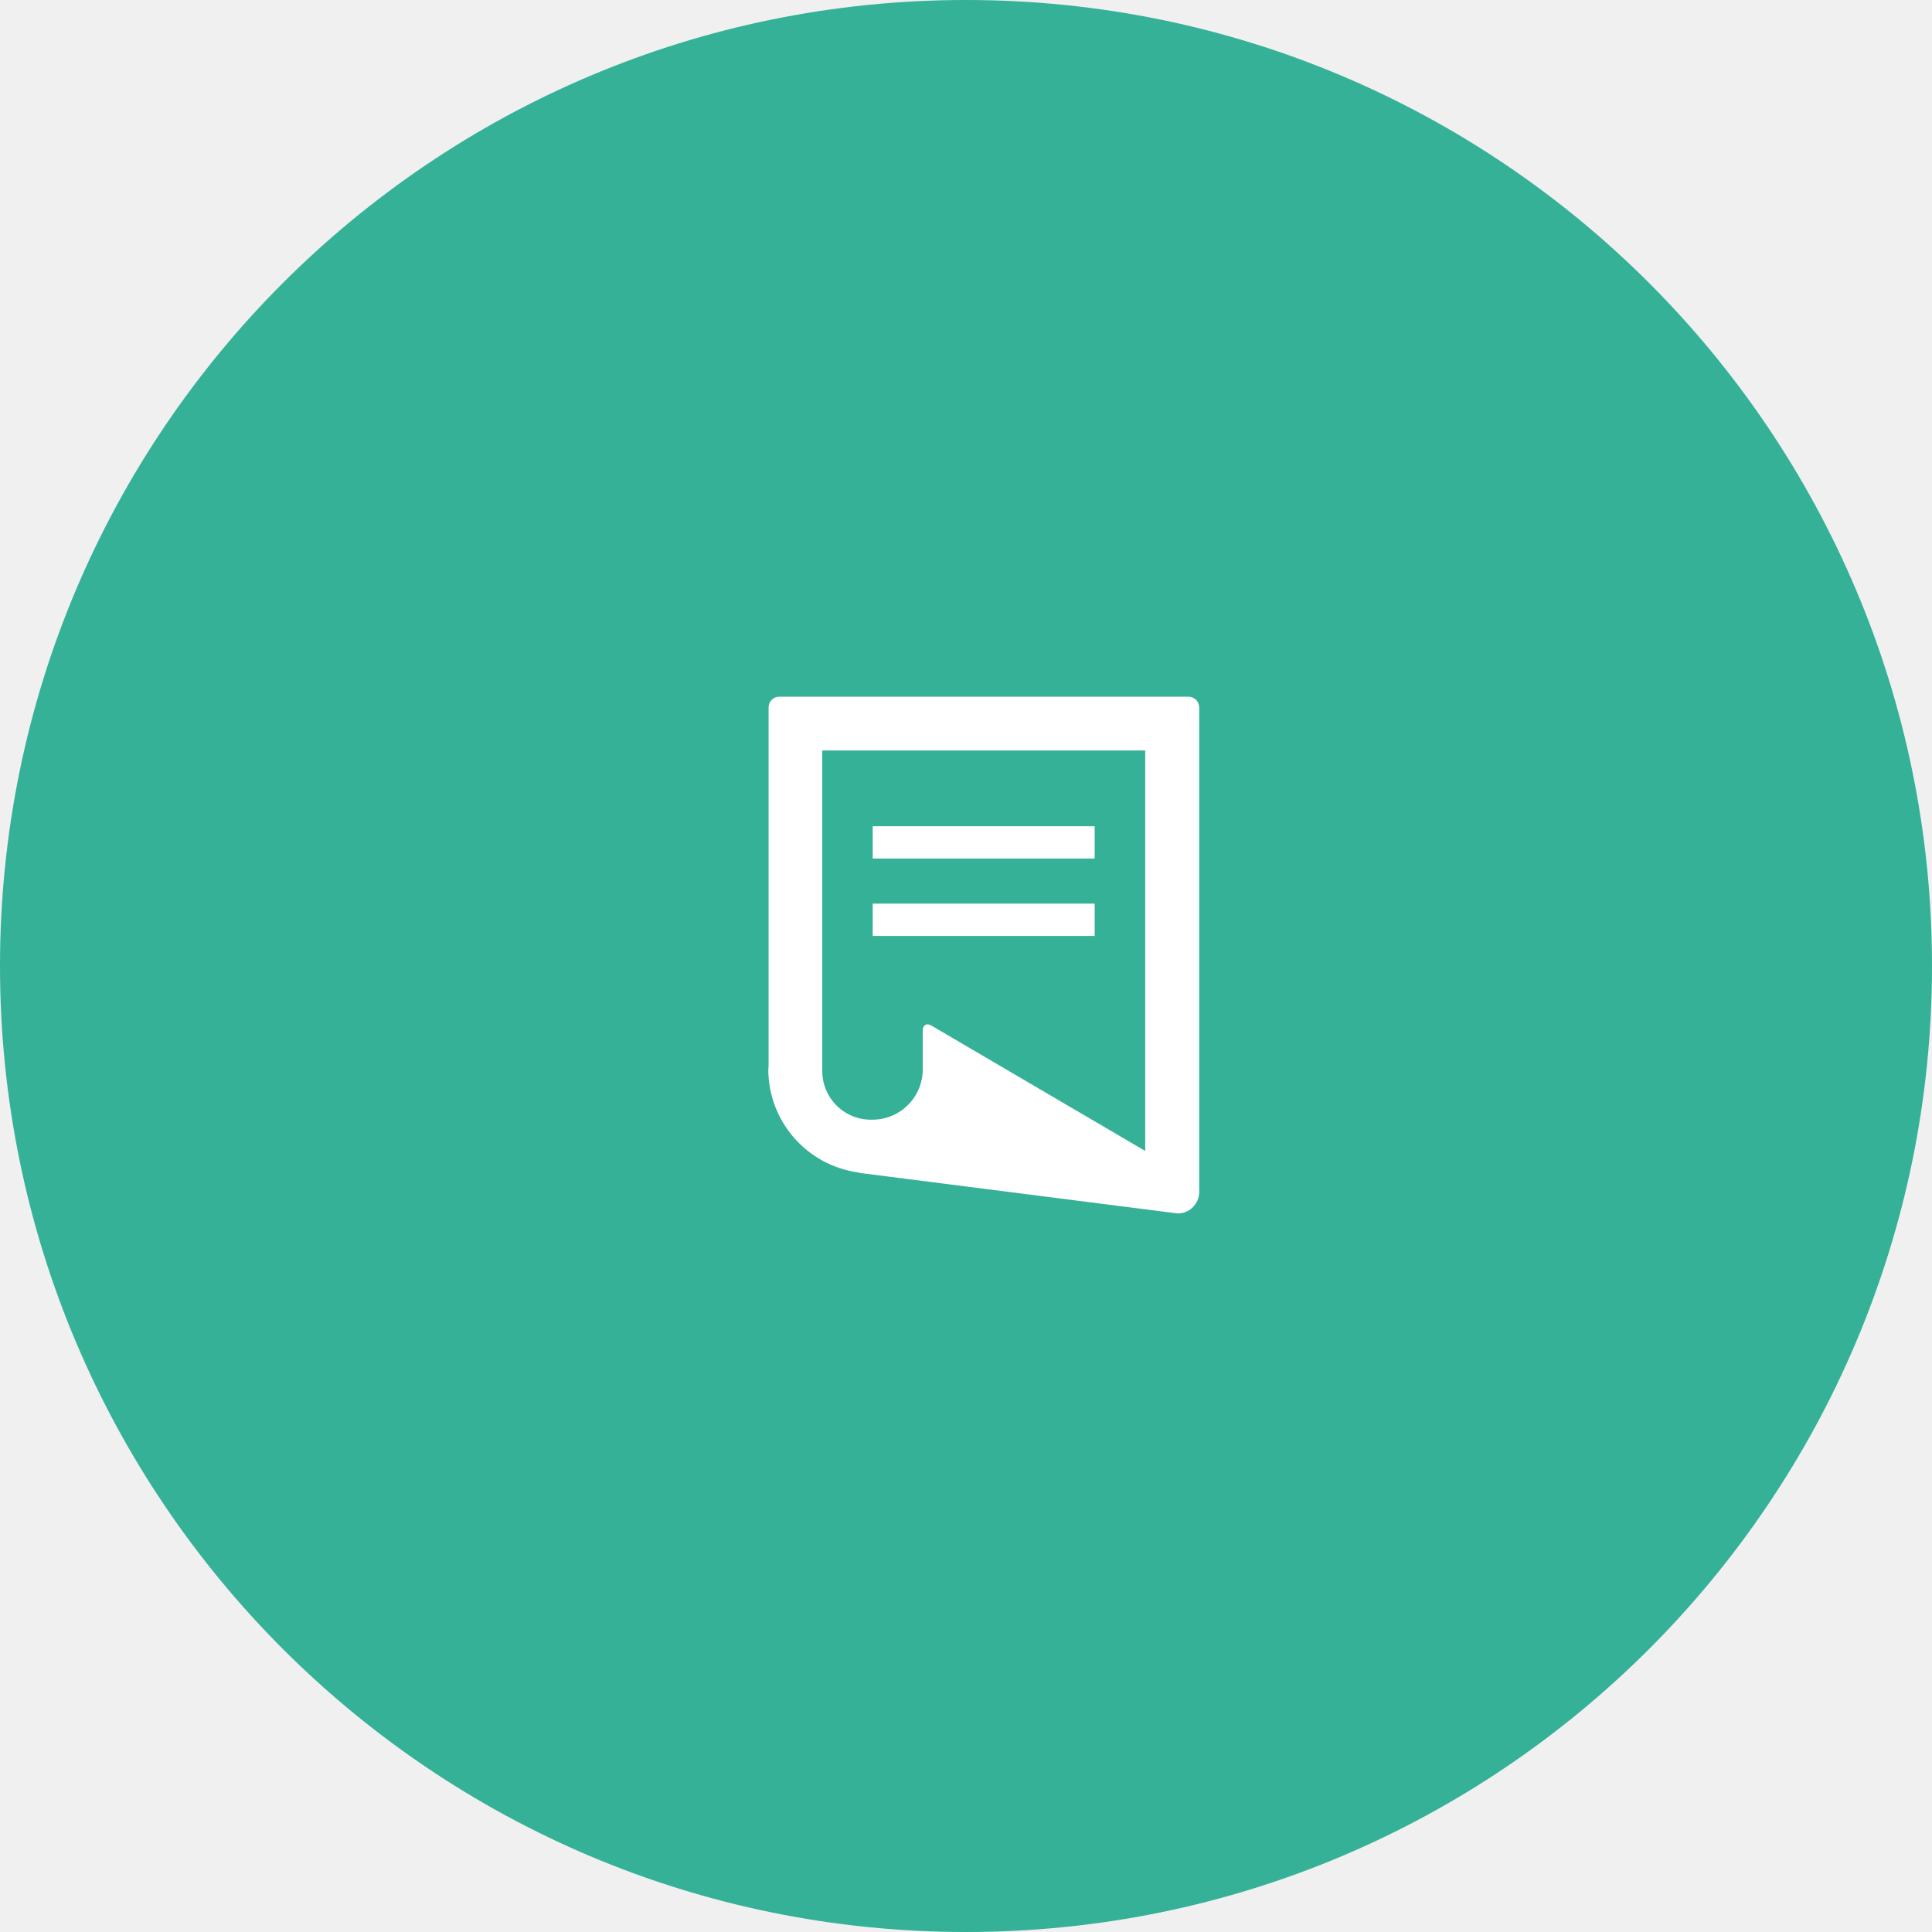
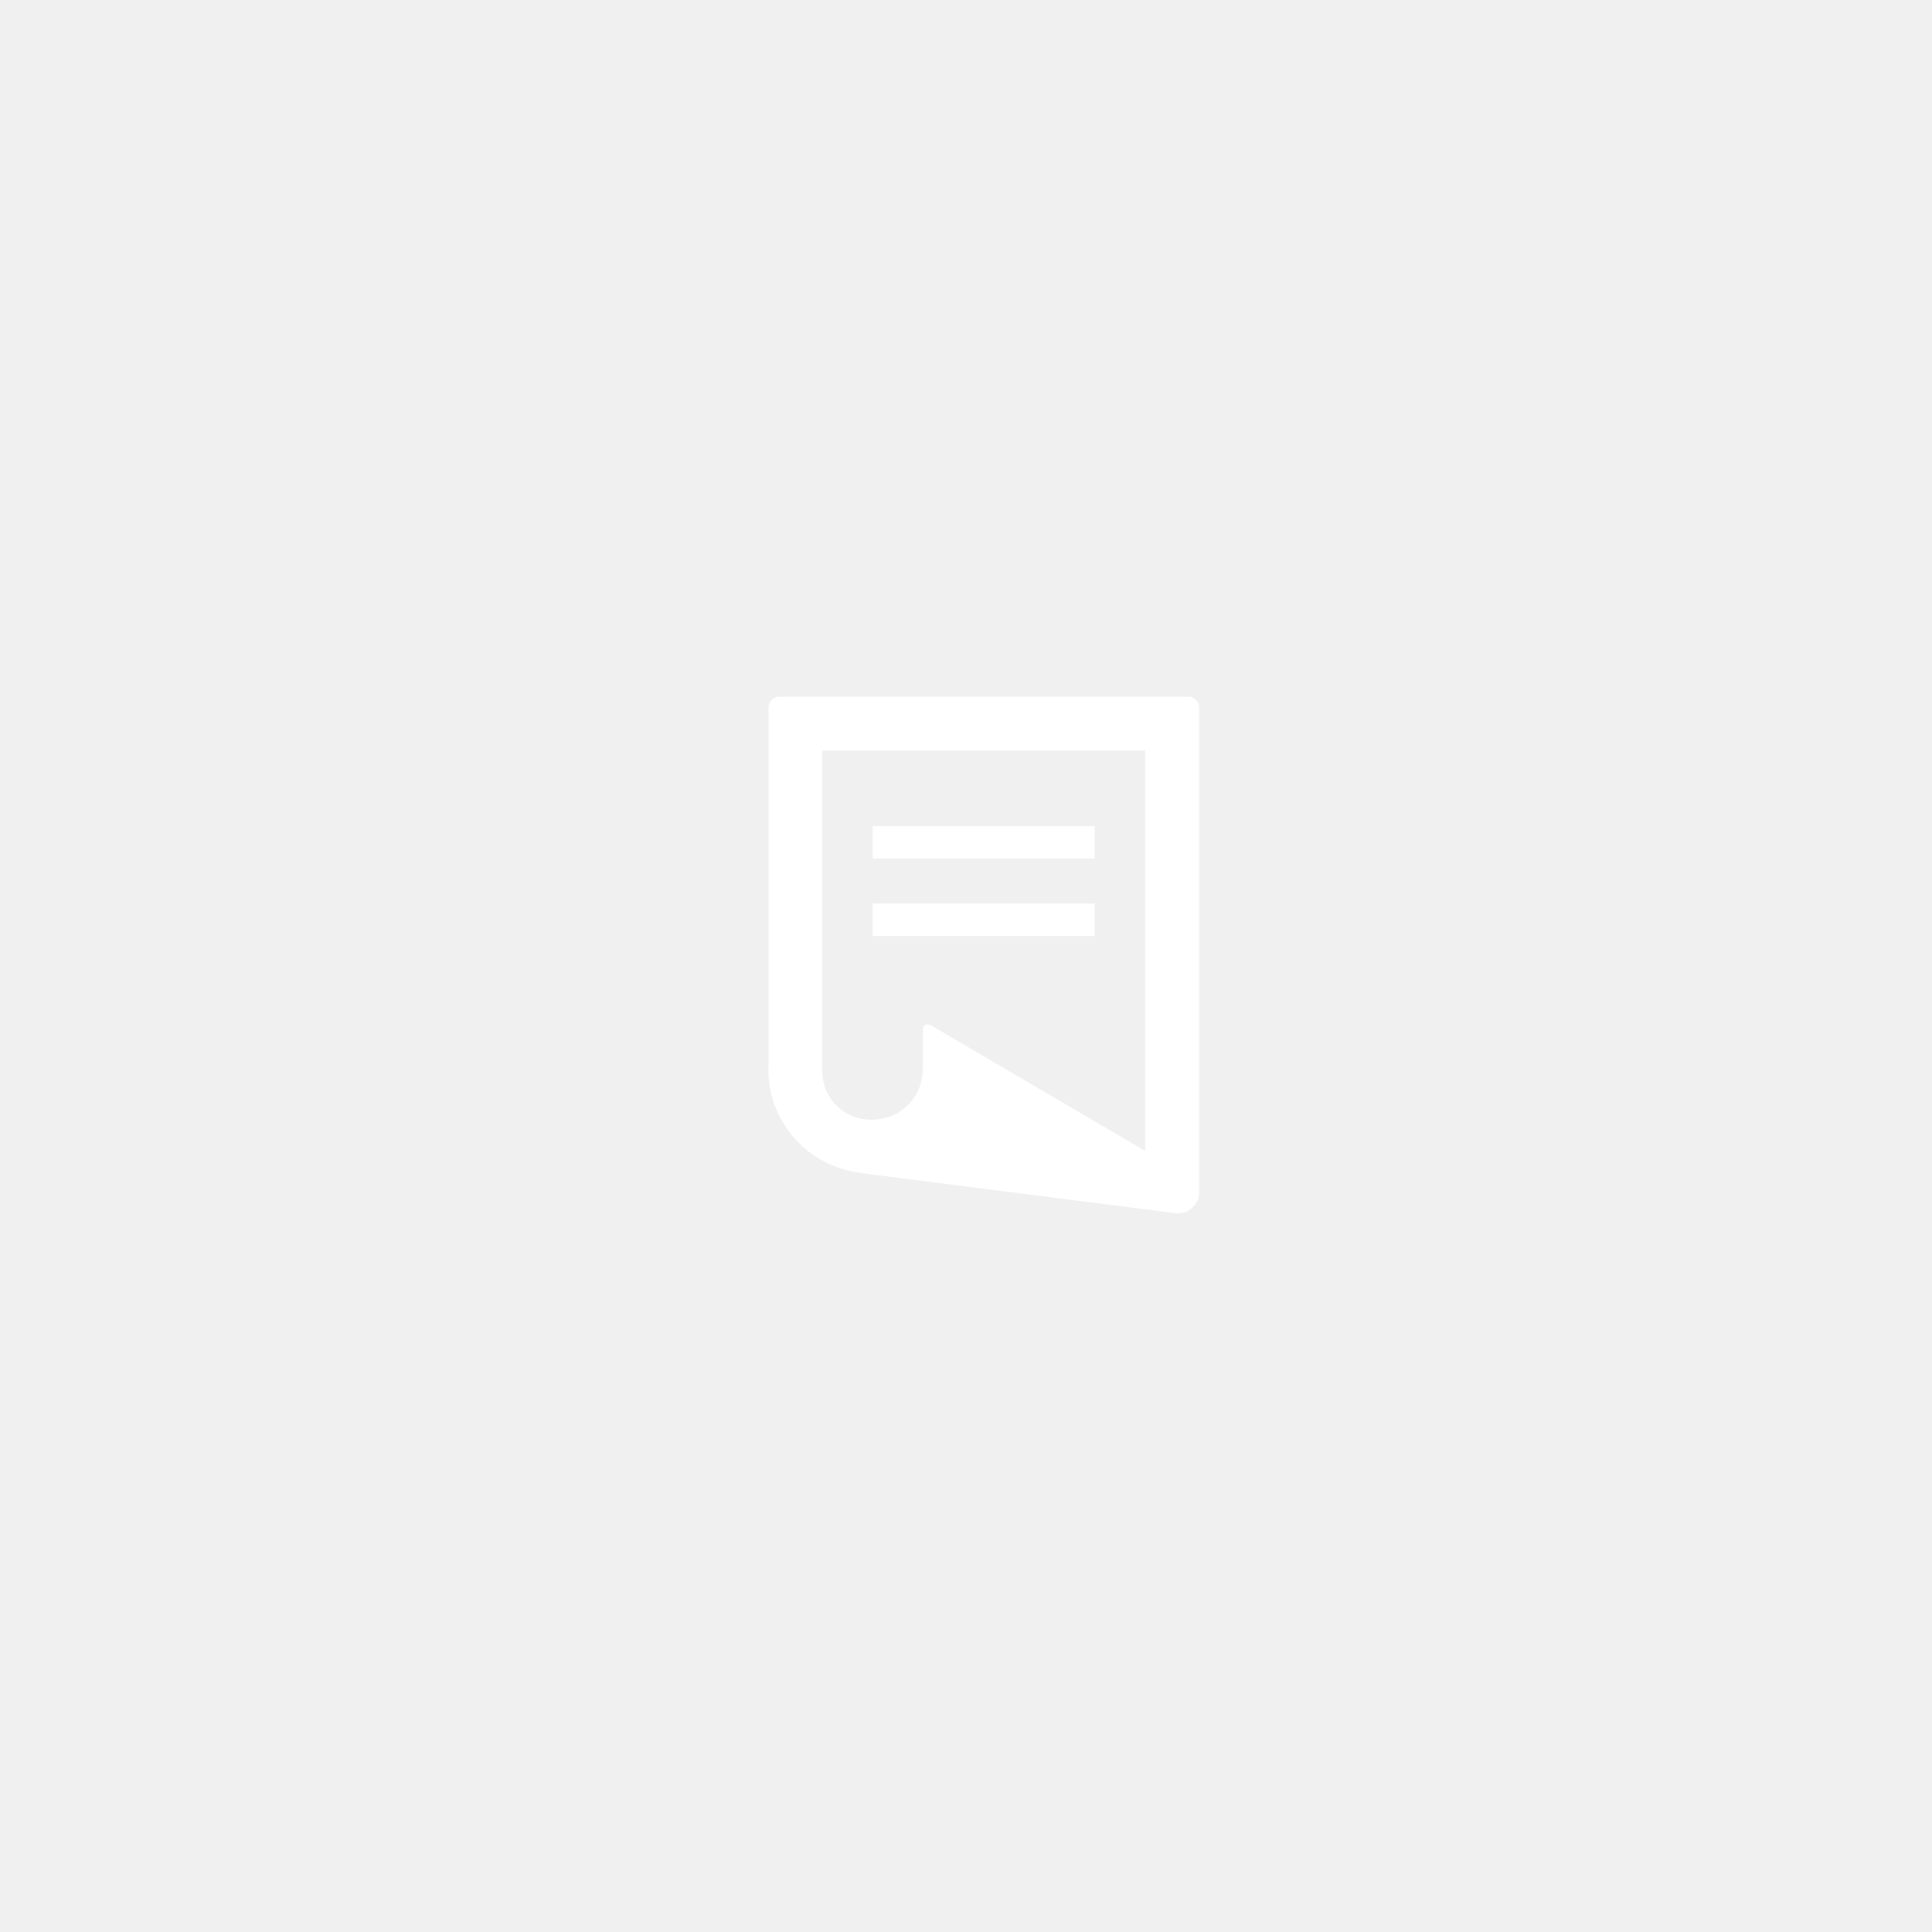
<svg xmlns="http://www.w3.org/2000/svg" width="50" height="50" viewBox="0 0 50 50">
  <g id="Group_7336" data-name="Group 7336" transform="translate(-20 -546)">
-     <circle id="Ellipse_52" data-name="Ellipse 52" cx="25" cy="25" r="25" transform="translate(20 546)" fill="#35b197" />
    <g id="folded-document-icon" transform="translate(39.883 564.03)">
      <g id="Group_7326" data-name="Group 7326">
        <g id="Group_7325" data-name="Group 7325">
          <rect id="Rectangle_3728" data-name="Rectangle 3728" width="5.745" height="0.836" transform="translate(2.702 3.353)" fill="#fff" />
          <rect id="Rectangle_3729" data-name="Rectangle 3729" width="5.745" height="0.836" transform="translate(2.702 5.356)" fill="#fff" />
          <path id="Path_9748" data-name="Path 9748" d="M14.86,0H4.273a.278.278,0,0,0-.279.279V9.563a.69.69,0,0,0-.008.081,2.7,2.7,0,0,0,2.348,2.672l-.008.006,8.255,1.052a.557.557,0,0,0,.557-.557V.279A.279.279,0,0,0,14.86,0ZM13.745,11.759,8.218,8.518c-.13-.083-.235-.025-.235.129V9.6c0,.016,0,.031,0,.047a1.3,1.3,0,0,1-1.3,1.3,1.258,1.258,0,0,1-1.3-1.256c0-.025,0-.061,0-.086V1.393h8.358V11.759Z" transform="translate(-3.986)" fill="#fff" />
        </g>
      </g>
    </g>
  </g>
</svg>
